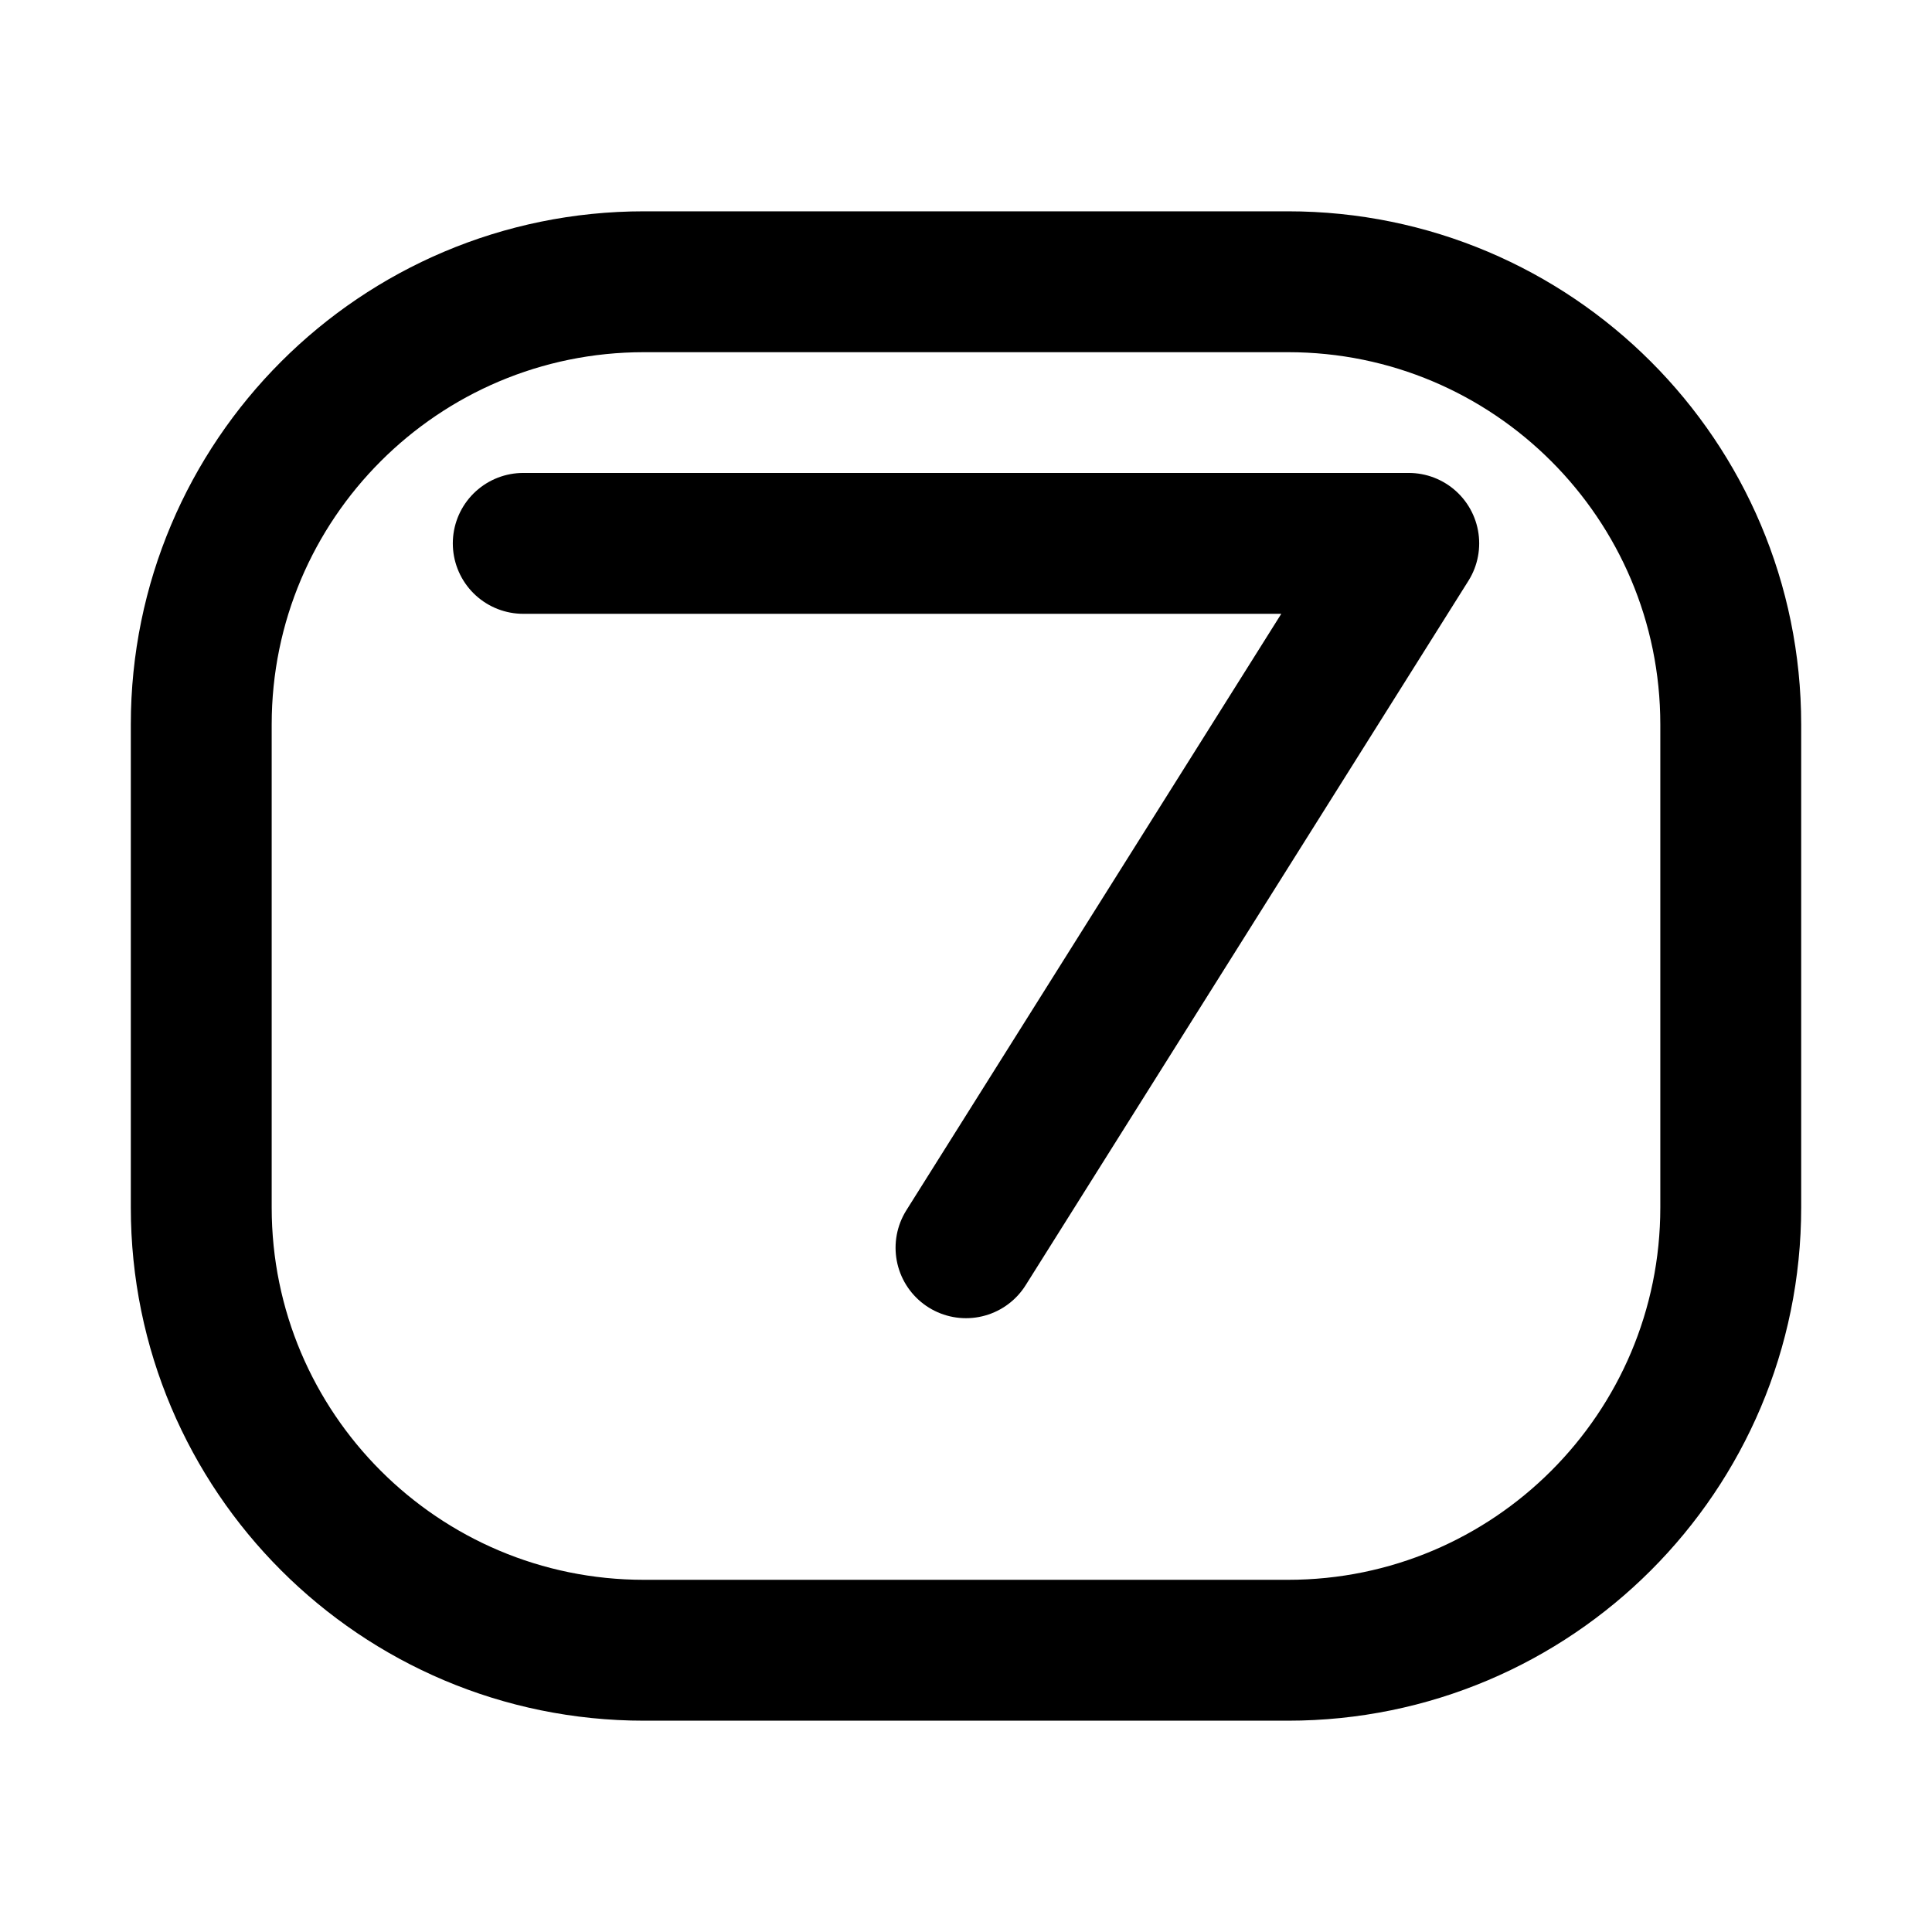
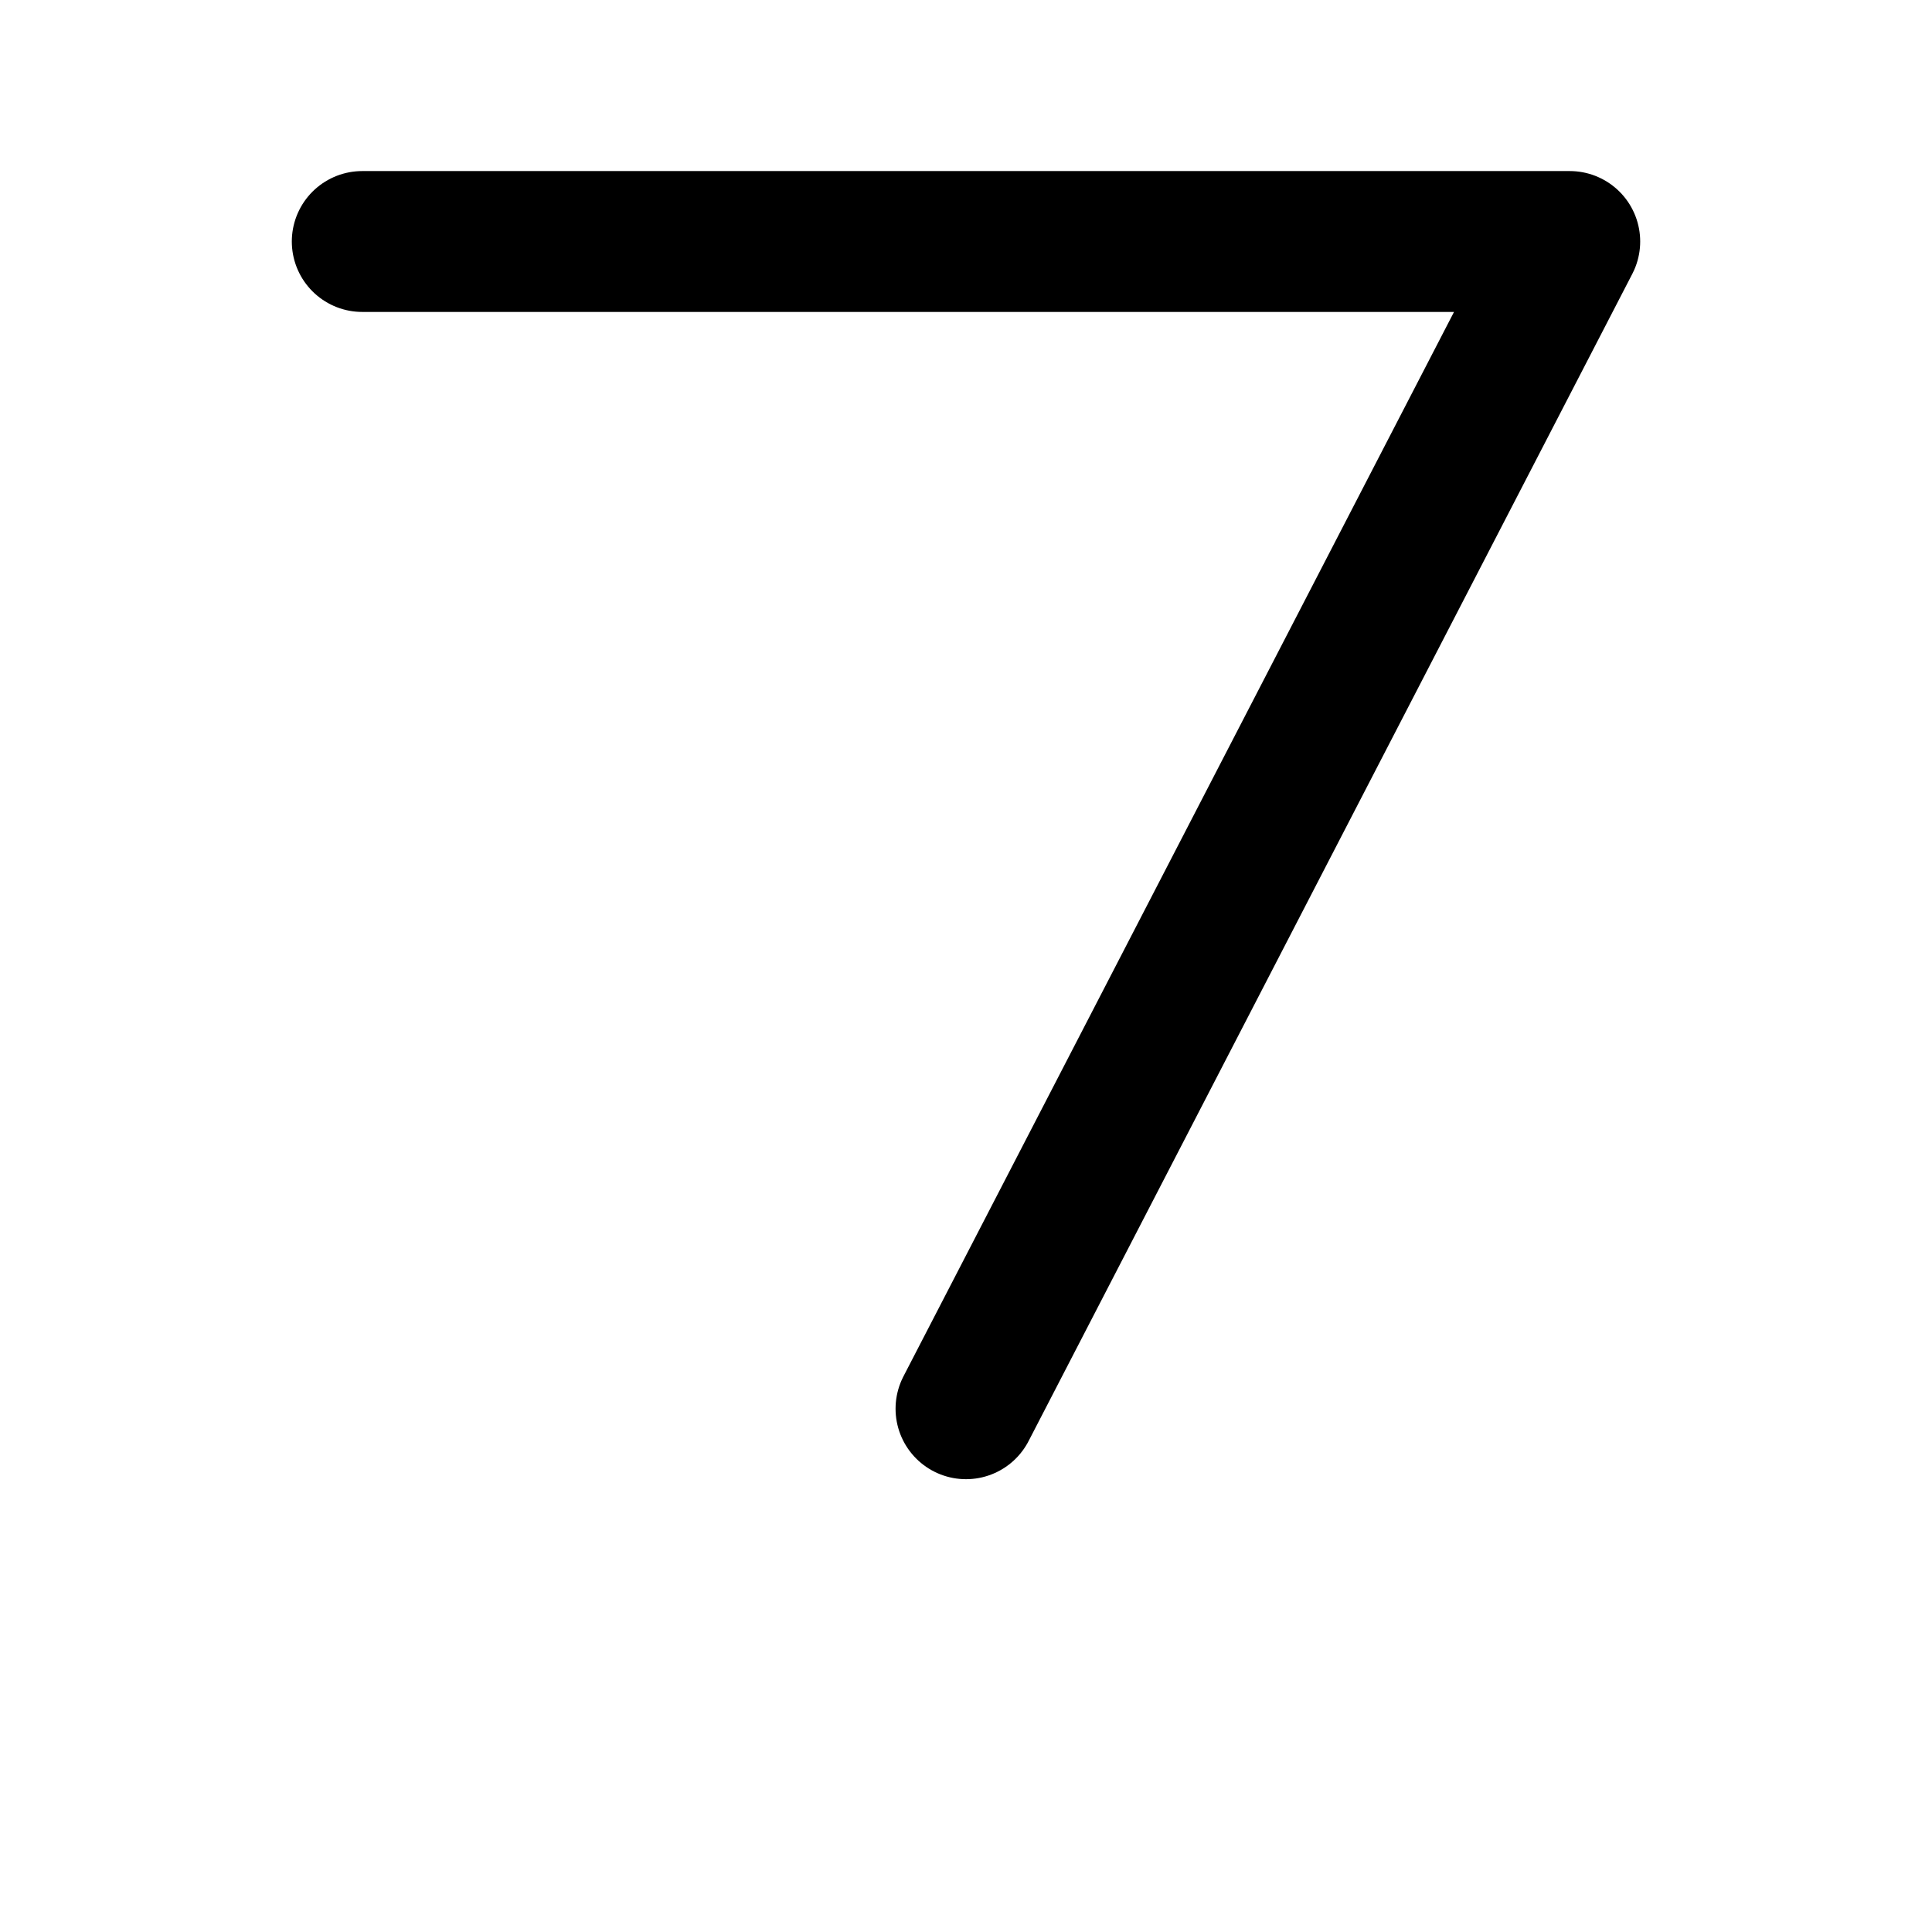
<svg xmlns="http://www.w3.org/2000/svg" viewBox="0 0 24 24" fill="none" stroke="currentColor" stroke-width="1.75" stroke-linecap="round" stroke-linejoin="round">
-   <path d="M2.5 9 A5.5 5.5 0 0 1 8 3.5 L16 3.5 A5.5 5.5 0 0 1 21.5 9 L21.5 15 A5.5 5.5 0 0 1 16 20.5 L8 20.5 A5.5 5.5 0 0 1 2.5 15 Z" />
-   <path d="M6.5 6.75 L17.5 6.75 L12 15.5" />
+   <path d="M4.5 3 L19.5 3 L12 17.5" />
</svg>
